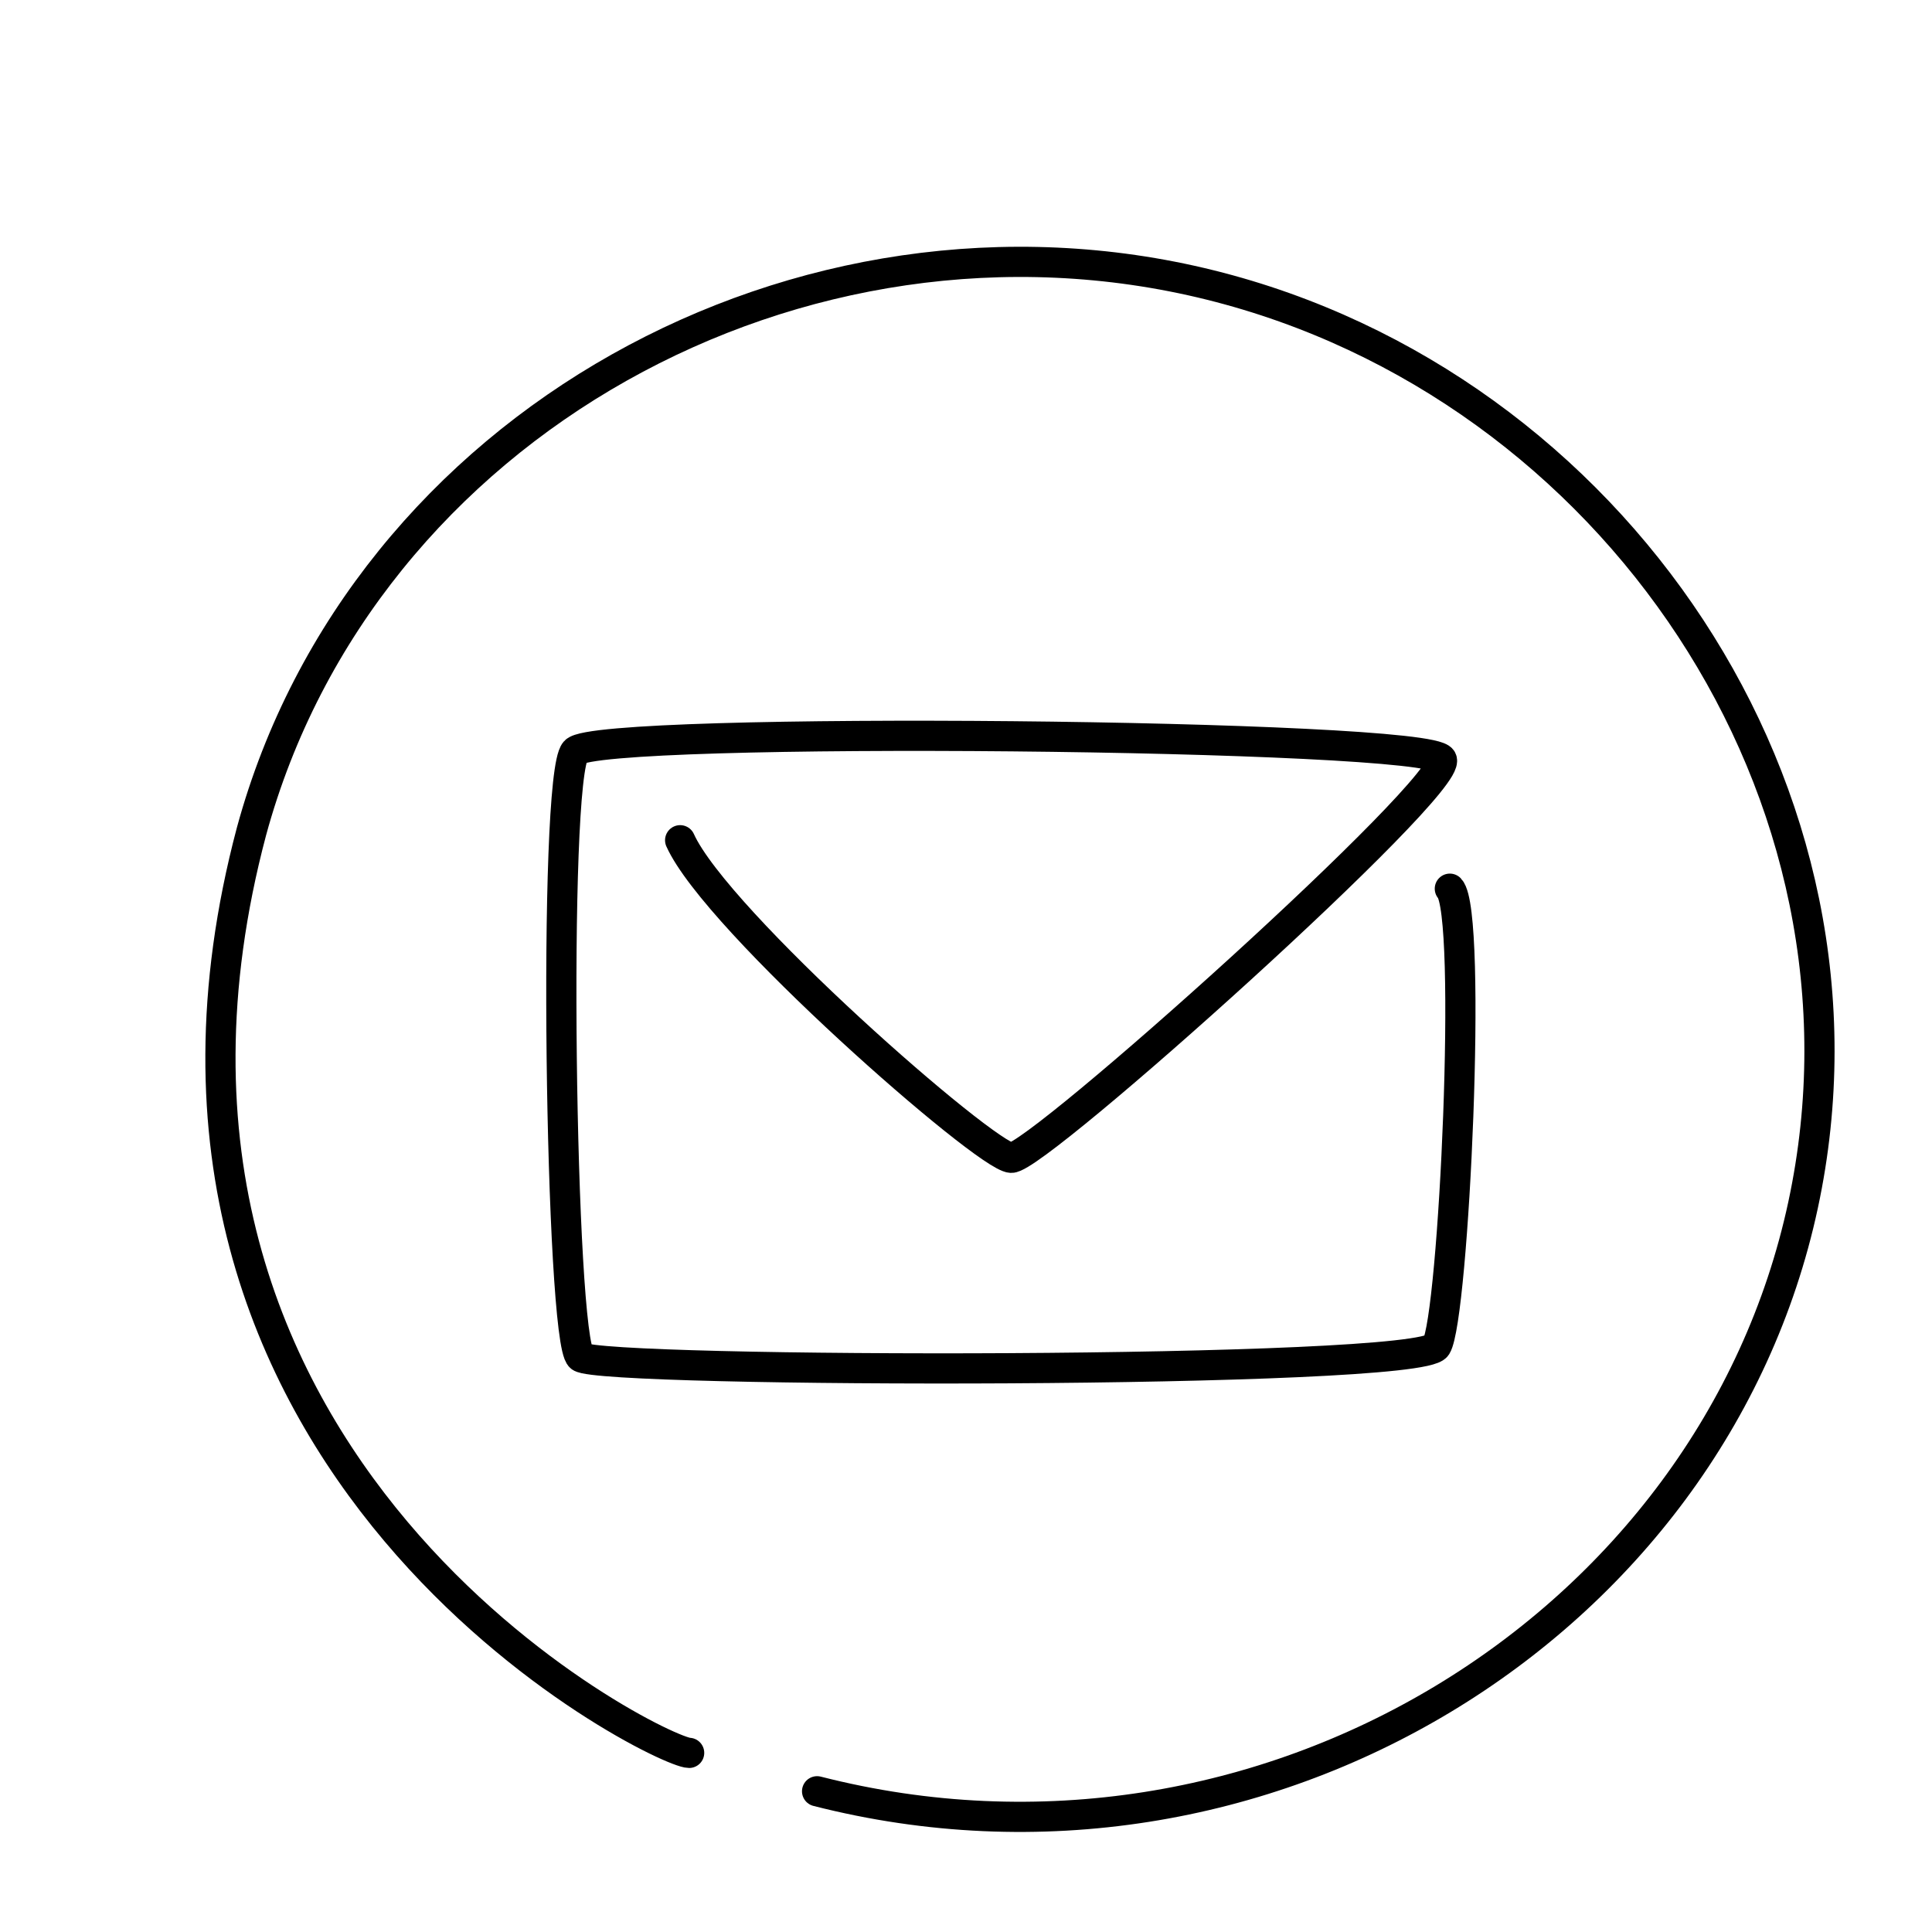
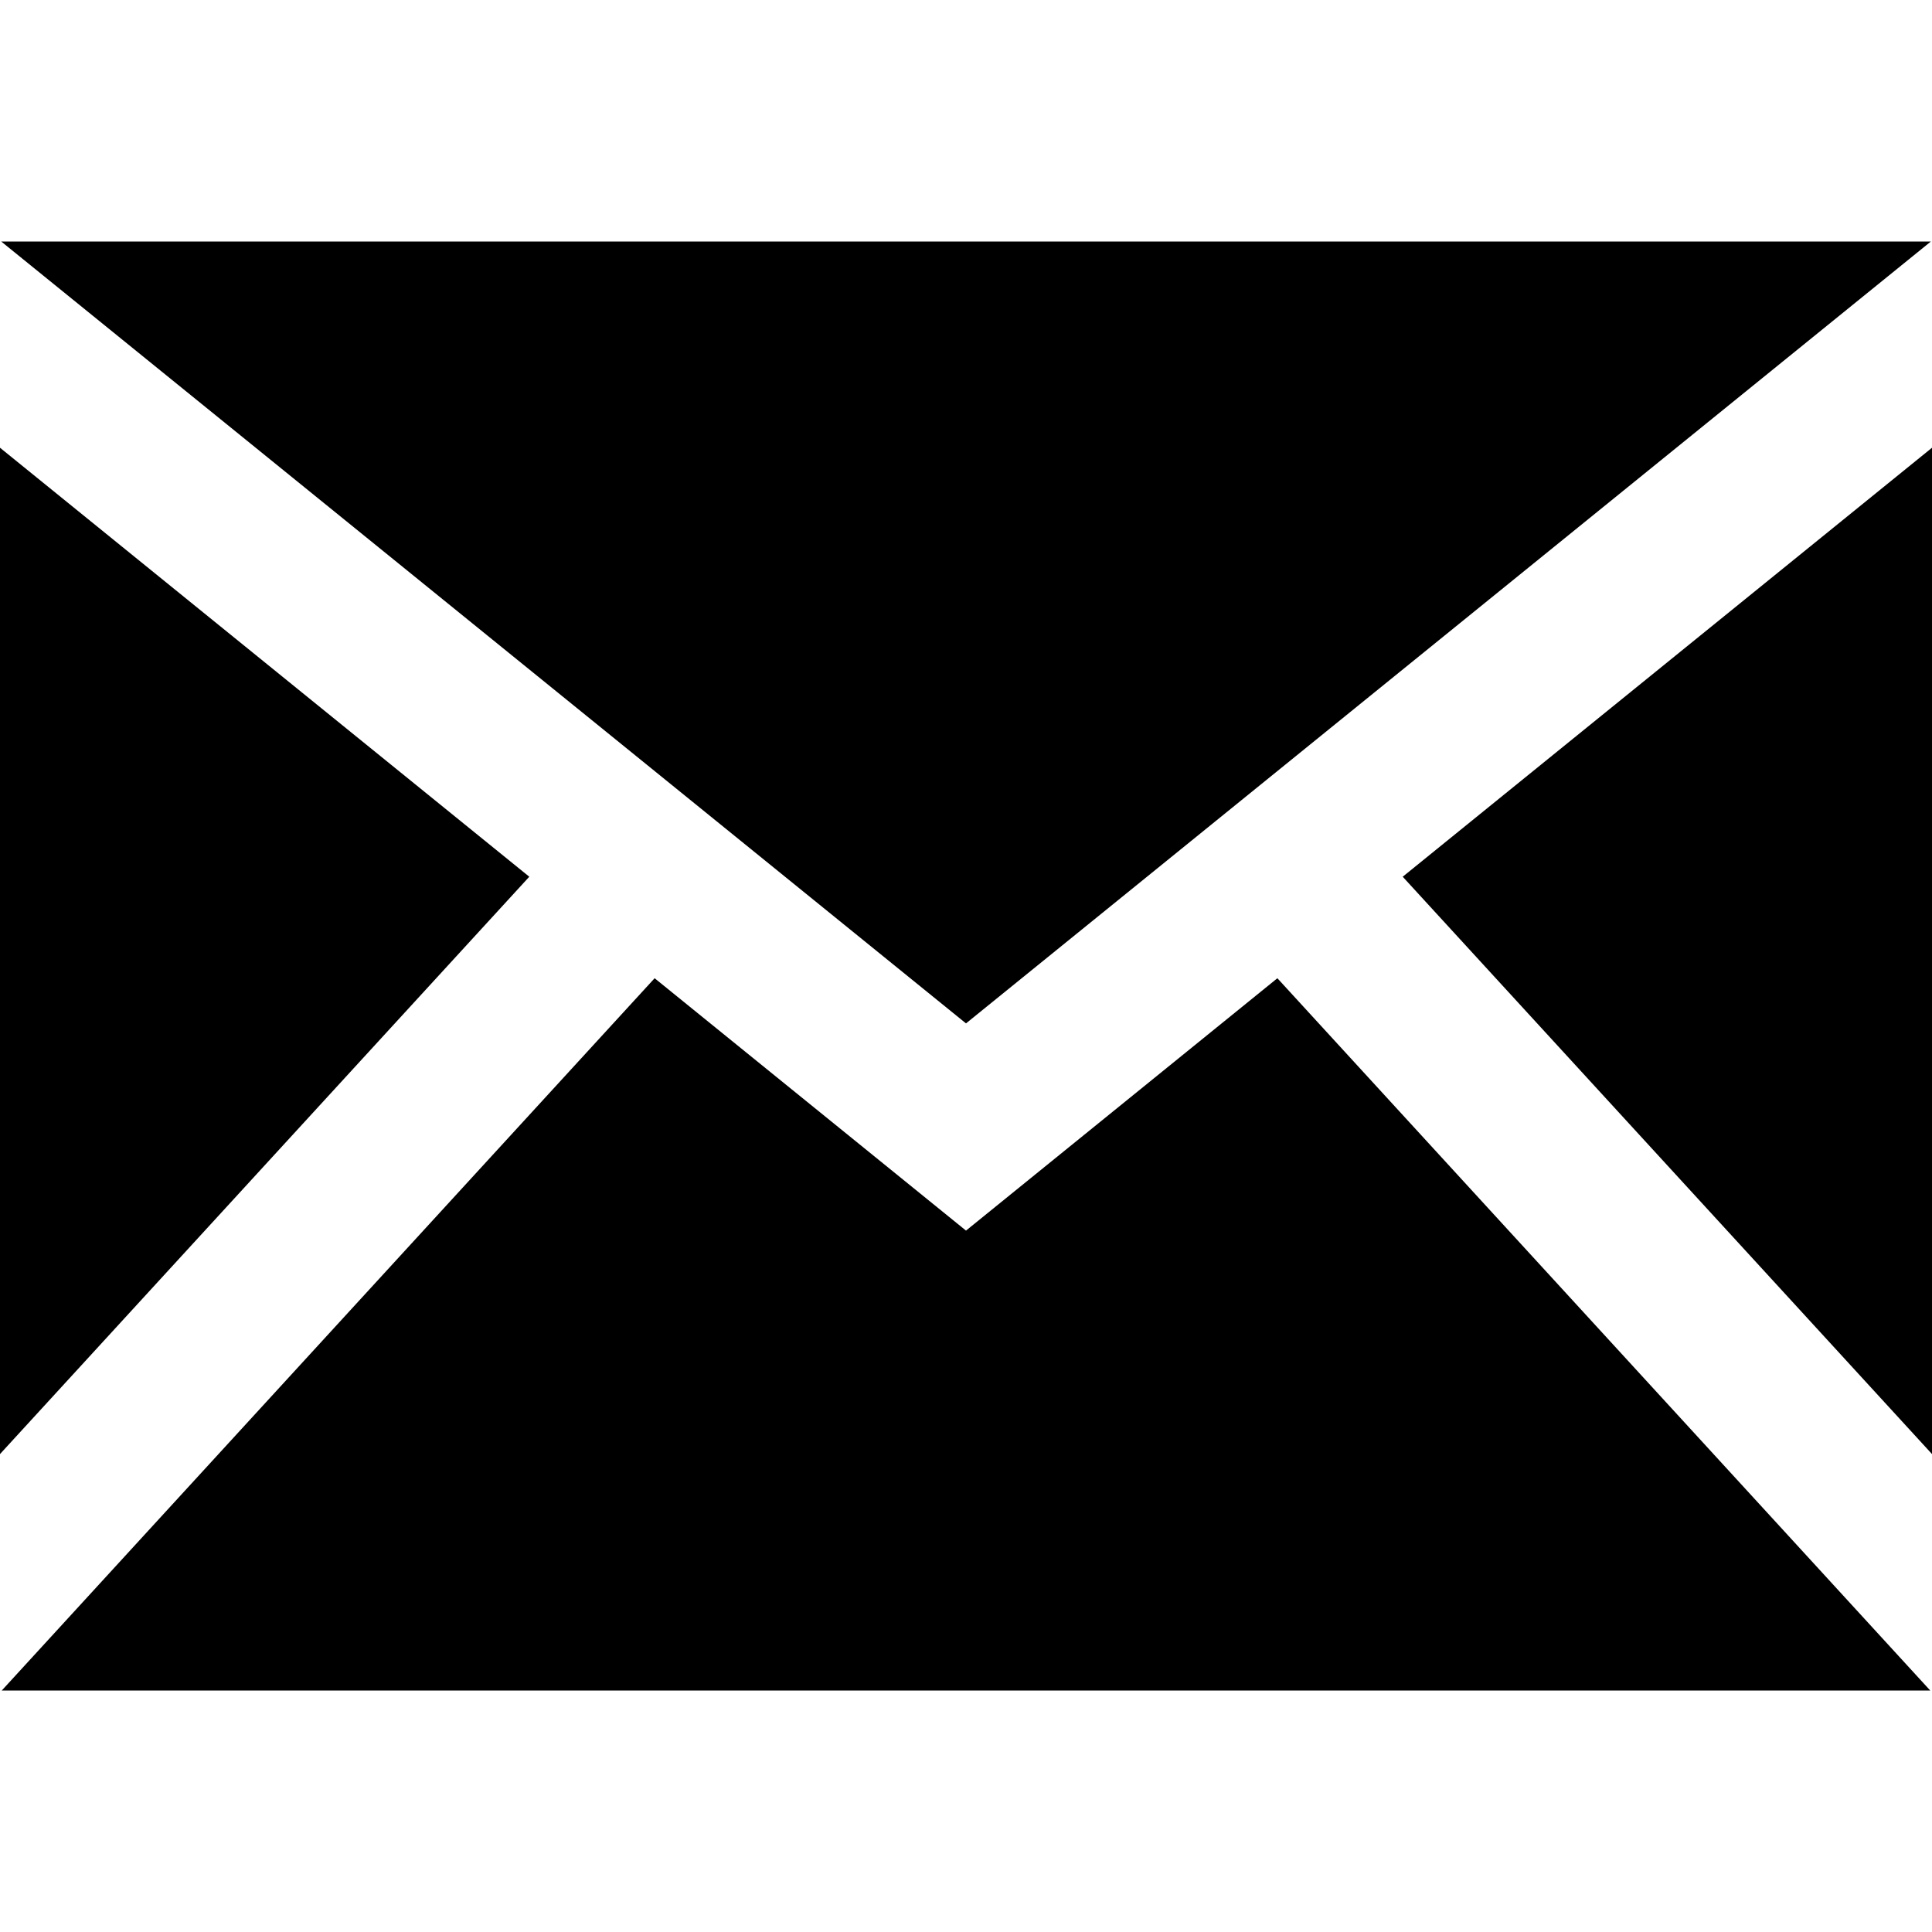
- <svg xmlns="http://www.w3.org/2000/svg" height="256px" id="Layer_1" style="enable-background:new 0 0 256 256;" version="1.1" viewBox="0 0 256 256" width="256px" xml:space="preserve">
-   <style type="text/css">
- 	.st0{fill:none;stroke:#000000;stroke-width:4;stroke-linecap:round;stroke-linejoin:round;stroke-miterlimit:10;}
- </style>
-   <path class="st0" d="M90.122,111.336c4.814,10.698,40.475,41.901,43.863,42.08s58.662-49.39,57.057-52.778  S79.246,96.18,76.214,99.568c-3.031,3.388-1.962,78.097,0.713,80.237s111.083,2.318,113.401-1.426  c2.318-3.744,4.814-57.414,1.783-60.623" />
-   <path class="st0" d="M108.268,237.352c59.036,15.089,118.653-21.832,130.648-77.676c11.711-54.524-25.236-108.671-78.551-121.912  C106.315,24.34,48.002,56.183,33.321,110.176c-22.447,84.527,54.151,122.097,57.994,122.09" />
+ <svg xmlns="http://www.w3.org/2000/svg" width="24" height="24" viewBox="0 0 24 24">
+   <path d="M12 12.713l-11.985-9.713h23.971l-11.986 9.713zm-5.425-1.822l-6.575-5.329v12.501l6.575-7.172zm10.85 0l6.575 7.172v-12.501l-6.575 5.329zm-1.557 1.261l-3.868 3.135-3.868-3.135-8.11 8.848h23.956l-8.11-8.848z" />
</svg>
